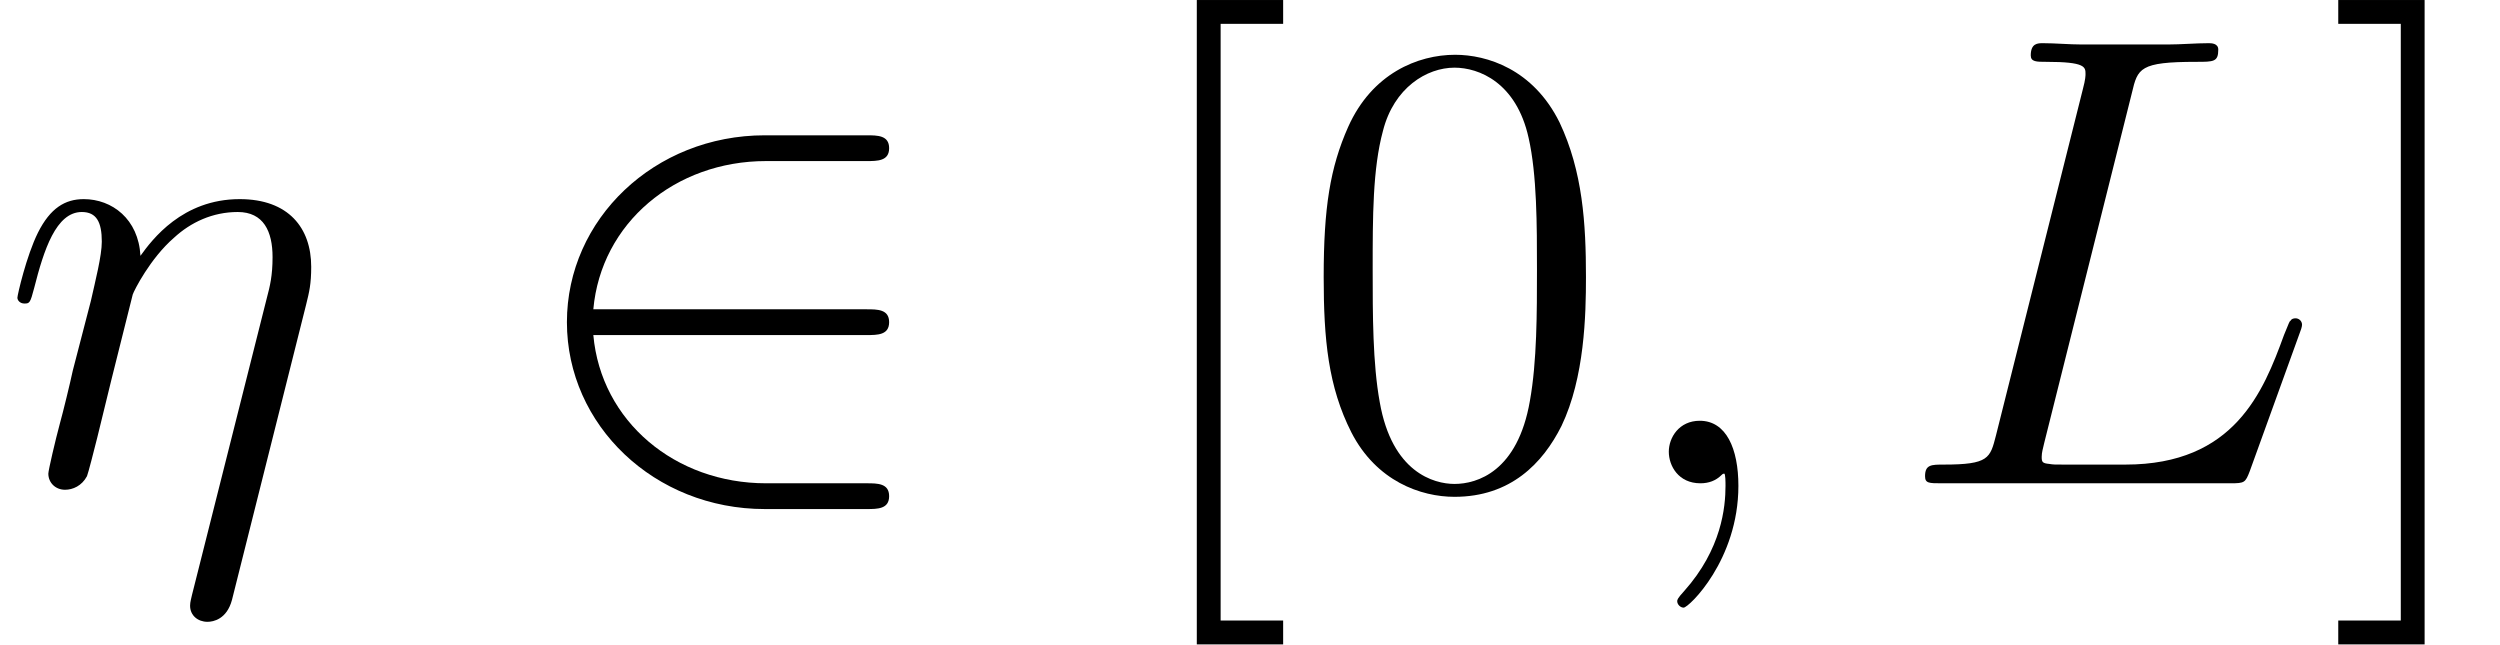
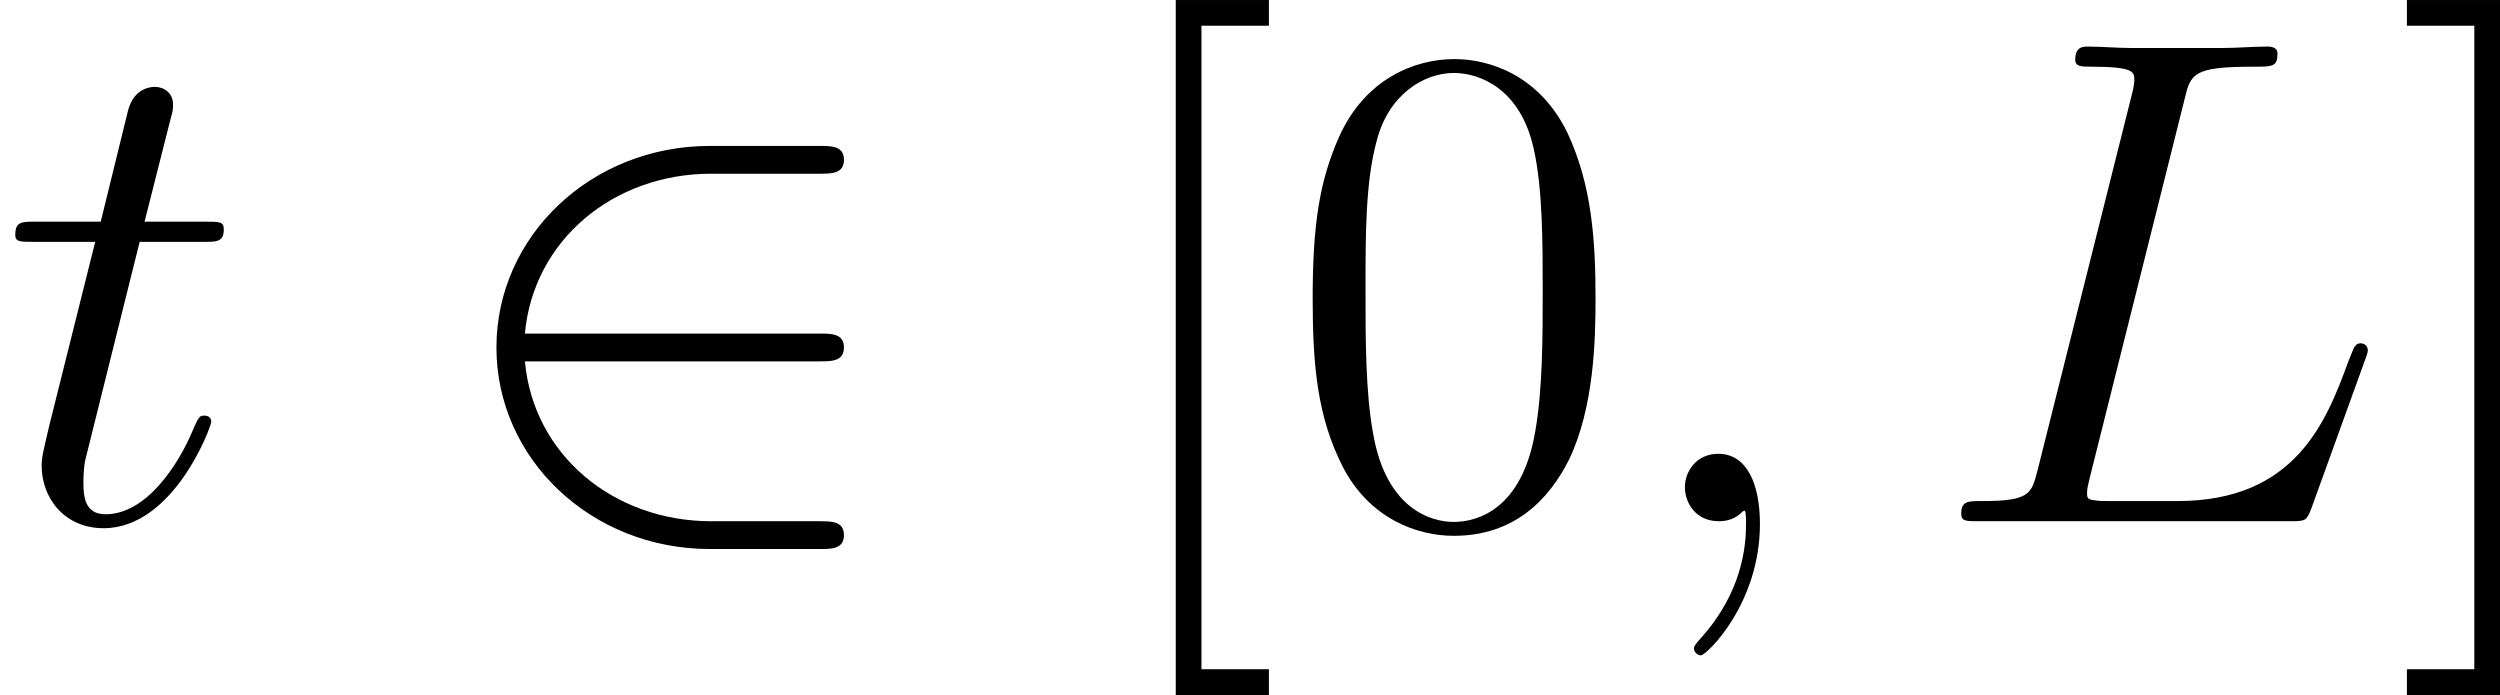
- <svg xmlns="http://www.w3.org/2000/svg" xmlns:xlink="http://www.w3.org/1999/xlink" version="1.1" width="52.411pt" height="13.509pt" viewBox="-.239 -.241 52.411 13.509">
+ <svg xmlns="http://www.w3.org/2000/svg" xmlns:xlink="http://www.w3.org/1999/xlink" version="1.1" width="48.596pt" height="13.509pt" viewBox="-.239 -.241 48.596 13.509">
  <defs>
    <path id="g2-48" d="M5.356-3.826C5.356-4.818 5.296-5.786 4.866-6.695C4.376-7.687 3.515-7.95 2.929-7.95C2.236-7.95 1.387-7.603 .944-6.611C.61-5.858 .49-5.117 .49-3.826C.49-2.666 .574-1.793 1.004-.944C1.47-.036 2.295 .251 2.917 .251C3.957 .251 4.555-.371 4.902-1.064C5.332-1.961 5.356-3.132 5.356-3.826ZM2.917 .012C2.534 .012 1.757-.203 1.53-1.506C1.399-2.224 1.399-3.132 1.399-3.969C1.399-4.949 1.399-5.834 1.59-6.539C1.793-7.34 2.403-7.711 2.917-7.711C3.371-7.711 4.065-7.436 4.292-6.408C4.447-5.727 4.447-4.782 4.447-3.969C4.447-3.168 4.447-2.26 4.316-1.53C4.089-.215 3.335 .012 2.917 .012Z" />
    <path id="g2-91" d="M2.989 2.989V2.546H1.829V-8.524H2.989V-8.966H1.387V2.989H2.989Z" />
    <path id="g2-93" d="M1.853-8.966H.251V-8.524H1.411V2.546H.251V2.989H1.853V-8.966Z" />
    <path id="g0-50" d="M6.551-2.75C6.755-2.75 6.97-2.75 6.97-2.989S6.755-3.228 6.551-3.228H1.482C1.626-4.83 3.001-5.978 4.686-5.978H6.551C6.755-5.978 6.97-5.978 6.97-6.217S6.755-6.456 6.551-6.456H4.663C2.618-6.456 .992-4.902 .992-2.989S2.618 .478 4.663 .478H6.551C6.755 .478 6.97 .478 6.97 .239S6.755 0 6.551 0H4.686C3.001 0 1.626-1.148 1.482-2.75H6.551Z" />
-     <path id="g1-17" d="M5.679-3.312C5.738-3.551 5.774-3.694 5.774-4.017C5.774-4.734 5.356-5.272 4.447-5.272C3.383-5.272 2.821-4.519 2.606-4.22C2.57-4.902 2.08-5.272 1.554-5.272C1.207-5.272 .933-5.105 .705-4.651C.49-4.22 .323-3.491 .323-3.443S.371-3.335 .454-3.335C.55-3.335 .562-3.347 .634-3.622C.813-4.328 1.04-5.033 1.518-5.033C1.793-5.033 1.889-4.842 1.889-4.483C1.889-4.22 1.769-3.754 1.686-3.383L1.351-2.092C1.303-1.865 1.172-1.327 1.112-1.112C1.028-.801 .897-.239 .897-.179C.897-.012 1.028 .12 1.207 .12C1.351 .12 1.518 .048 1.614-.132C1.638-.191 1.745-.61 1.805-.849L2.068-1.925L2.463-3.503C2.487-3.575 2.786-4.172 3.228-4.555C3.539-4.842 3.945-5.033 4.411-5.033C4.89-5.033 5.057-4.674 5.057-4.196C5.057-3.85 5.009-3.658 4.949-3.431L3.563 2.068C3.551 2.128 3.527 2.2 3.527 2.271C3.527 2.451 3.67 2.57 3.85 2.57C3.957 2.57 4.208 2.523 4.304 2.164L5.679-3.312Z" />
    <path id="g1-59" d="M2.331 .048C2.331-.646 2.104-1.16 1.614-1.16C1.231-1.16 1.04-.849 1.04-.586S1.219 0 1.626 0C1.781 0 1.913-.048 2.02-.155C2.044-.179 2.056-.179 2.068-.179C2.092-.179 2.092-.012 2.092 .048C2.092 .442 2.02 1.219 1.327 1.997C1.196 2.14 1.196 2.164 1.196 2.188C1.196 2.248 1.255 2.307 1.315 2.307C1.411 2.307 2.331 1.423 2.331 .048Z" />
    <path id="g1-76" d="M4.388-7.245C4.495-7.699 4.531-7.819 5.583-7.819C5.906-7.819 5.99-7.819 5.99-8.046C5.99-8.165 5.858-8.165 5.81-8.165C5.571-8.165 5.296-8.141 5.057-8.141H3.455C3.228-8.141 2.965-8.165 2.738-8.165C2.642-8.165 2.511-8.165 2.511-7.938C2.511-7.819 2.618-7.819 2.798-7.819C3.527-7.819 3.527-7.723 3.527-7.592C3.527-7.568 3.527-7.496 3.479-7.317L1.865-.885C1.757-.466 1.733-.347 .897-.347C.669-.347 .55-.347 .55-.132C.55 0 .622 0 .861 0H6.217C6.48 0 6.492-.012 6.575-.227L7.496-2.774C7.52-2.833 7.544-2.905 7.544-2.941C7.544-3.013 7.484-3.061 7.424-3.061C7.412-3.061 7.352-3.061 7.329-3.013C7.305-3.001 7.305-2.977 7.209-2.75C6.826-1.698 6.288-.347 4.268-.347H3.12C2.953-.347 2.929-.347 2.857-.359C2.726-.371 2.714-.395 2.714-.49C2.714-.574 2.738-.646 2.762-.753L4.388-7.245Z" />
+     <path id="g1-116" d="M2.403-4.806H3.503C3.73-4.806 3.85-4.806 3.85-5.021C3.85-5.153 3.778-5.153 3.539-5.153H2.487L2.929-6.898C2.977-7.066 2.977-7.089 2.977-7.173C2.977-7.364 2.821-7.472 2.666-7.472C2.57-7.472 2.295-7.436 2.2-7.054L1.733-5.153H.61C.371-5.153 .263-5.153 .263-4.926C.263-4.806 .347-4.806 .574-4.806H1.638L.849-1.65C.753-1.231 .717-1.112 .717-.956C.717-.395 1.112 .12 1.781 .12C2.989 .12 3.634-1.626 3.634-1.71C3.634-1.781 3.587-1.817 3.515-1.817C3.491-1.817 3.443-1.817 3.419-1.769C3.407-1.757 3.395-1.745 3.312-1.554C3.061-.956 2.511-.12 1.817-.12C1.459-.12 1.435-.418 1.435-.681C1.435-.693 1.435-.921 1.47-1.064L2.403-4.806Z" />
  </defs>
  <g id="page1" transform="matrix(1.13 0 0 1.13 -63.98604 -64.41)">
-     <use x="56.413" y="65.753" xlink:href="#g1-17" />
-     <use x="65.939" y="65.753" xlink:href="#g0-50" />
-     <use x="77.23" y="65.753" xlink:href="#g2-91" />
-     <use x="80.481" y="65.753" xlink:href="#g2-48" />
-     <use x="86.334" y="65.753" xlink:href="#g1-59" />
-     <use x="91.578" y="65.753" xlink:href="#g1-76" />
-     <use x="99.543" y="65.753" xlink:href="#g2-93" />
+     <use x="56.413" y="65.753" xlink:href="#g1-116" />
+     <use x="63.961" y="65.753" xlink:href="#g0-50" />
+     <use x="75.252" y="65.753" xlink:href="#g2-91" />
+     <use x="78.504" y="65.753" xlink:href="#g2-48" />
+     <use x="84.357" y="65.753" xlink:href="#g1-59" />
+     <use x="89.601" y="65.753" xlink:href="#g1-76" />
+     <use x="97.566" y="65.753" xlink:href="#g2-93" />
  </g>
</svg>
